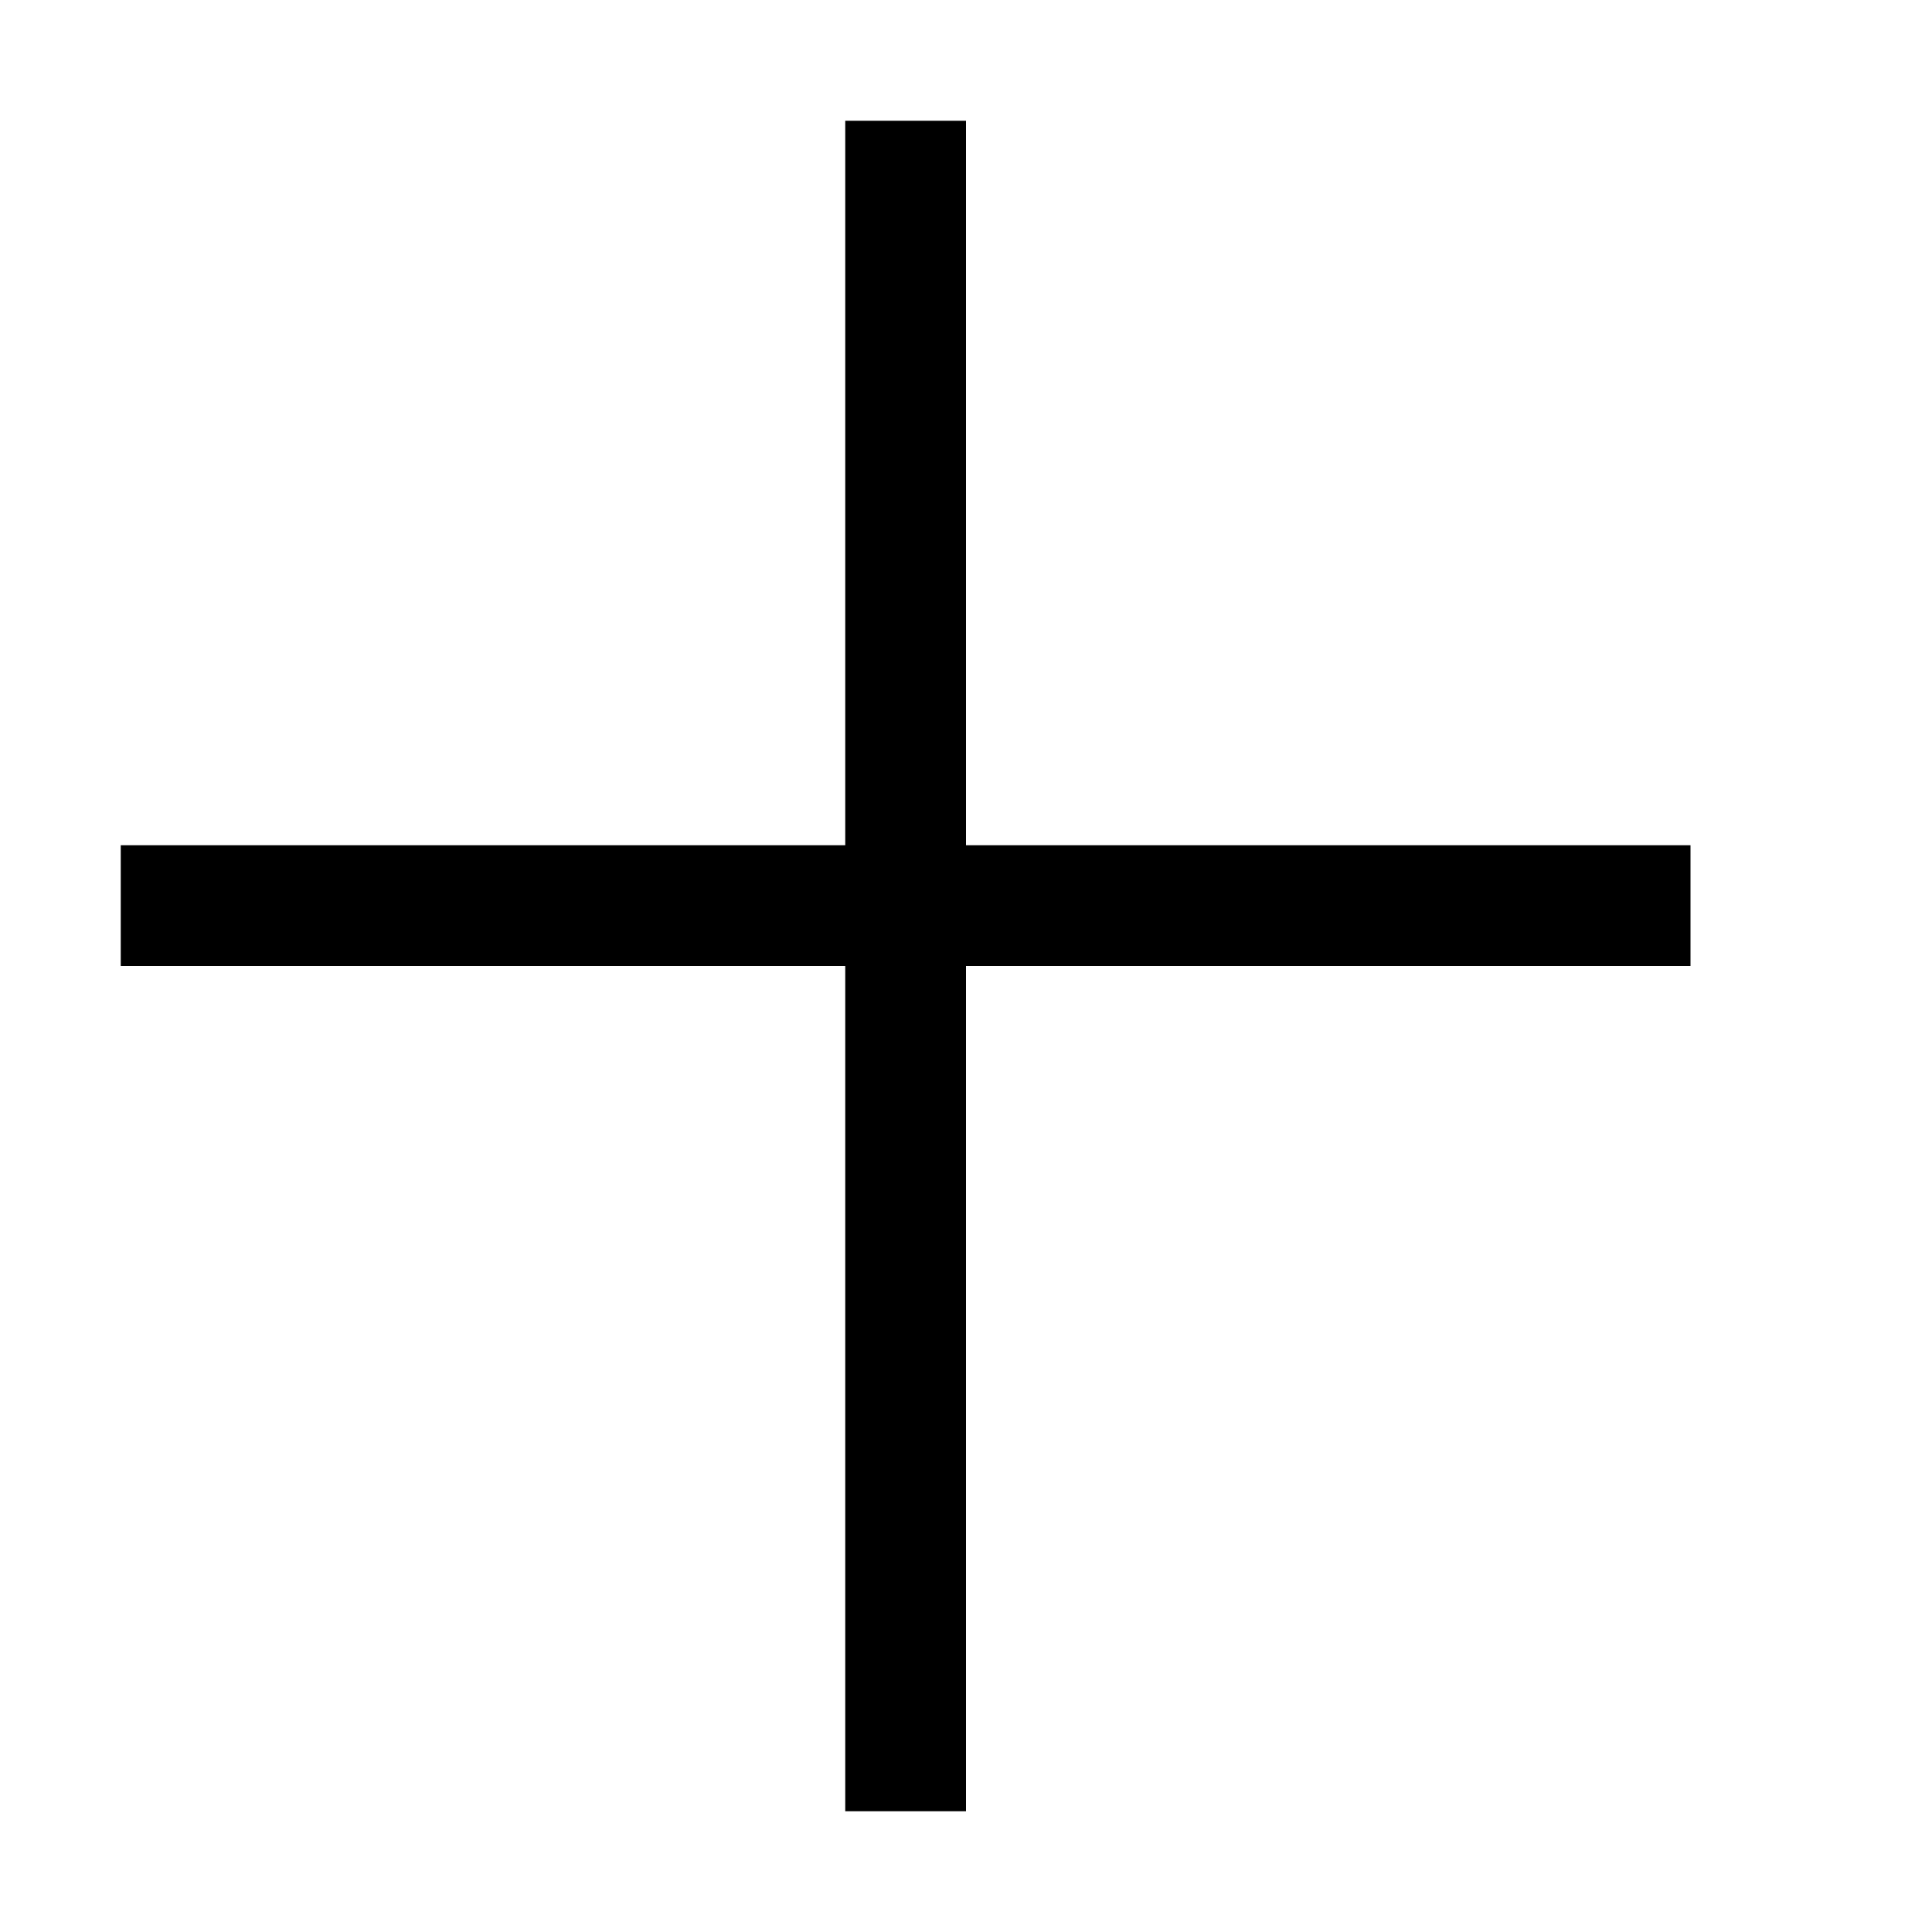
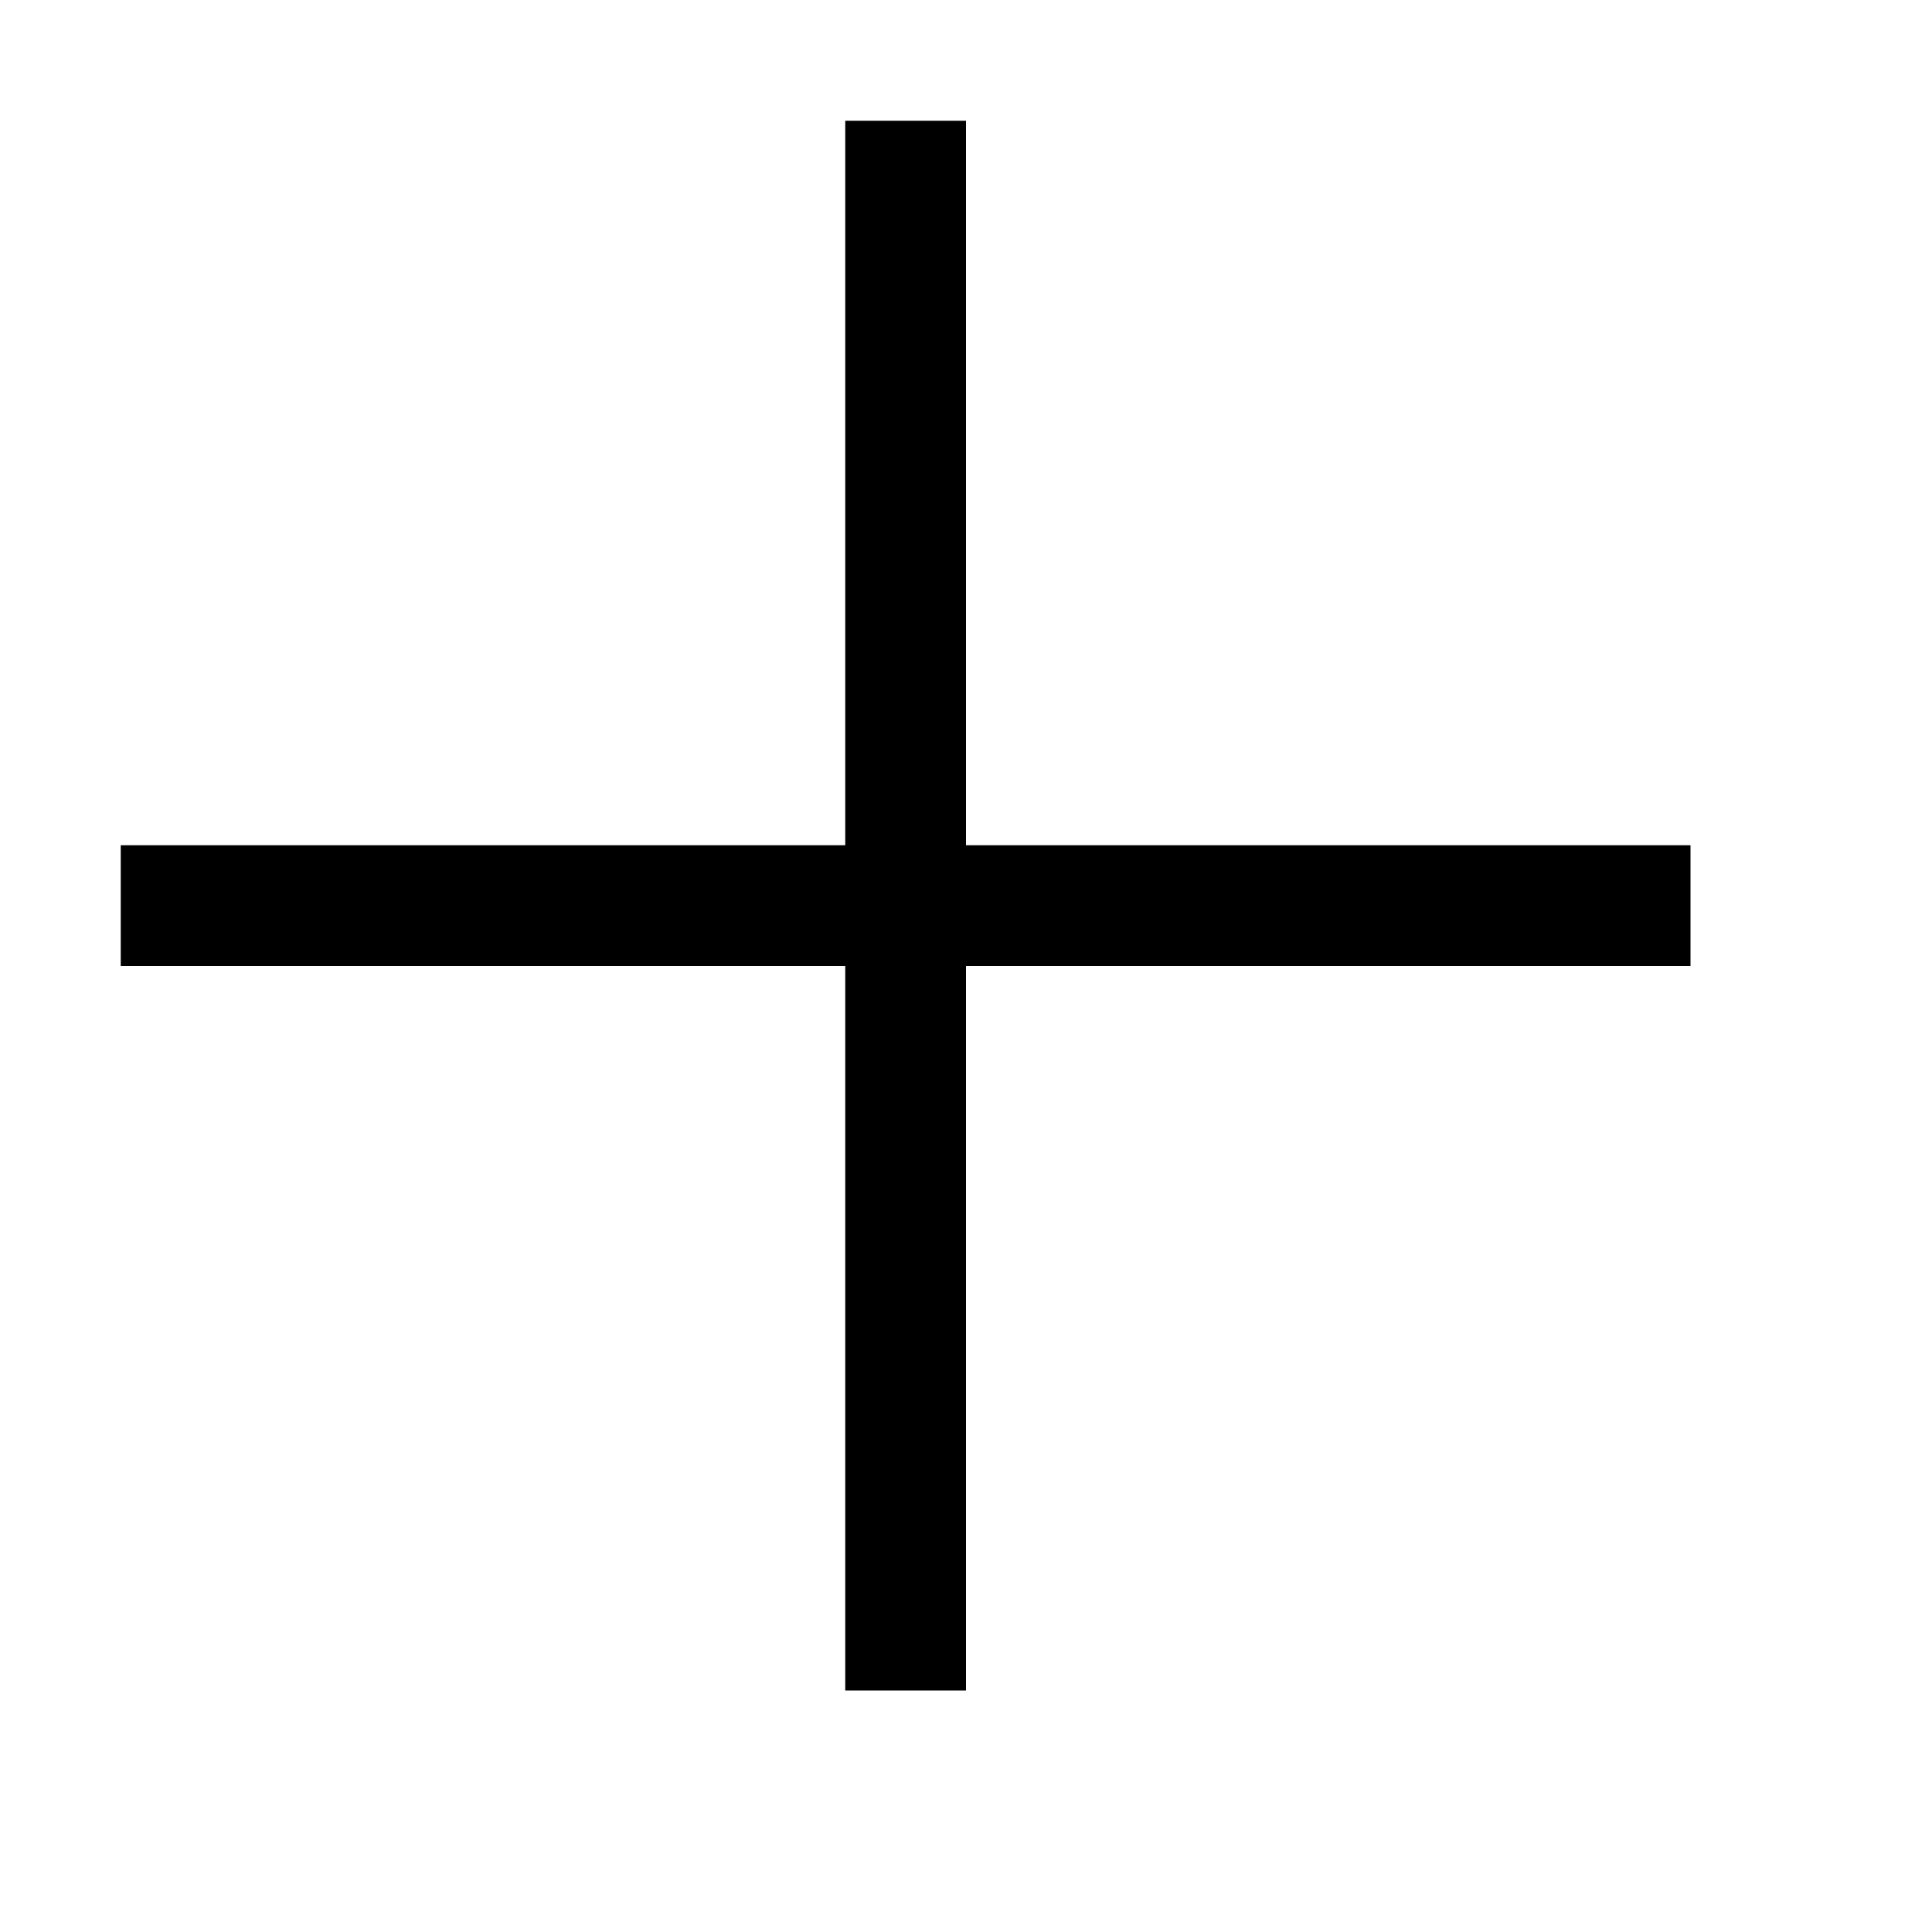
- <svg xmlns="http://www.w3.org/2000/svg" style="isolation:isolate" viewBox="0 0 16 16" width="16" height="16">
+ <svg xmlns="http://www.w3.org/2000/svg" style="isolation:isolate" viewBox="0 0 16 16" width="16pt" height="16pt">
  <defs>
-     <clipPath id="_clipPath_8ZKtgOWDv1qpm7tnrhFNTdyjyT9D8cZC">
+     <clipPath id="_clipPath_6pfi56i9WiIWX7ZJDvH7kkyd8ZThxVwq">
      <rect width="16" height="16" />
    </clipPath>
  </defs>
-   <g clip-path="url(#_clipPath_8ZKtgOWDv1qpm7tnrhFNTdyjyT9D8cZC)">
-     <path d=" M 8 7 L 8 1 L 7 1 L 7 7 L 1 7 L 1 8 L 7 8 L 7 15 L 8 15 L 8 8 L 14 8 L 14 7 L 8 7 Z " fill="rgb(0,0,0)" />
+   <g clip-path="url(#_clipPath_6pfi56i9WiIWX7ZJDvH7kkyd8ZThxVwq)">
+     <path d=" M 7 14 L 7 8 L 1 8 L 1 7 L 7 7 L 7 1 L 8 1 L 8 7 L 14 7 L 14 8 L 8 8 L 8 14 L 7 14 Z " fill="rgb(0,0,0)" />
  </g>
</svg>
